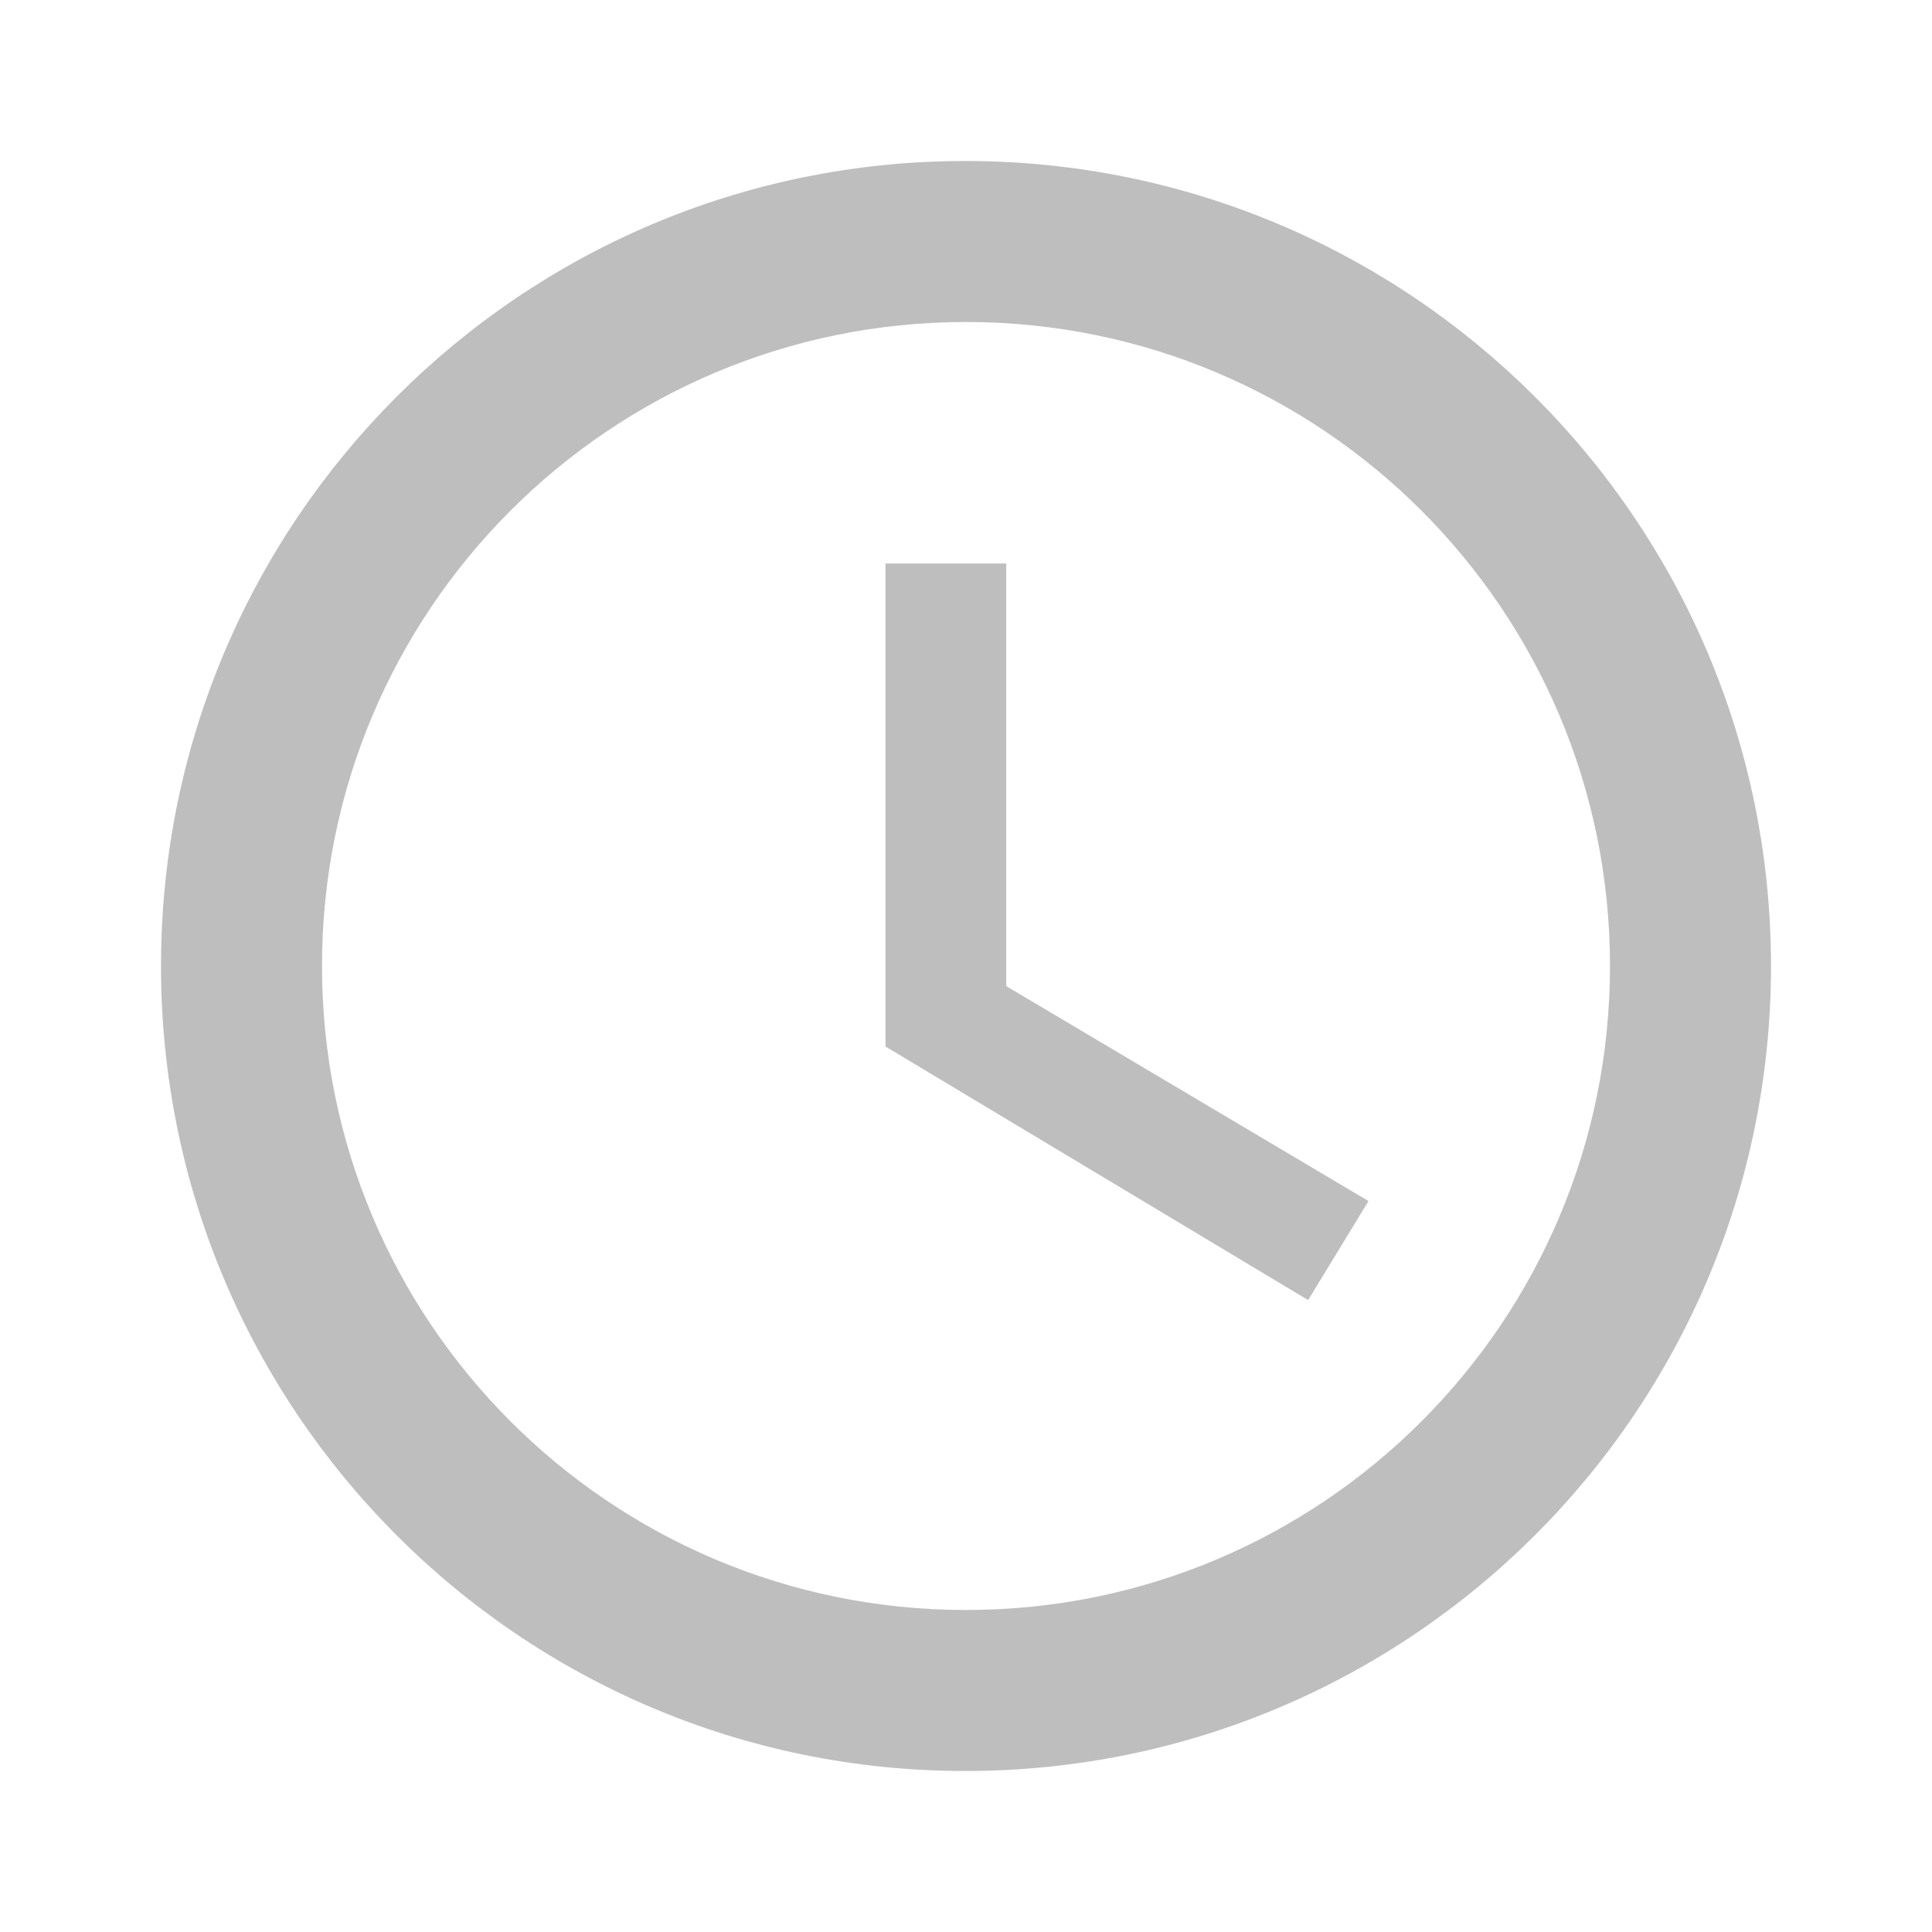
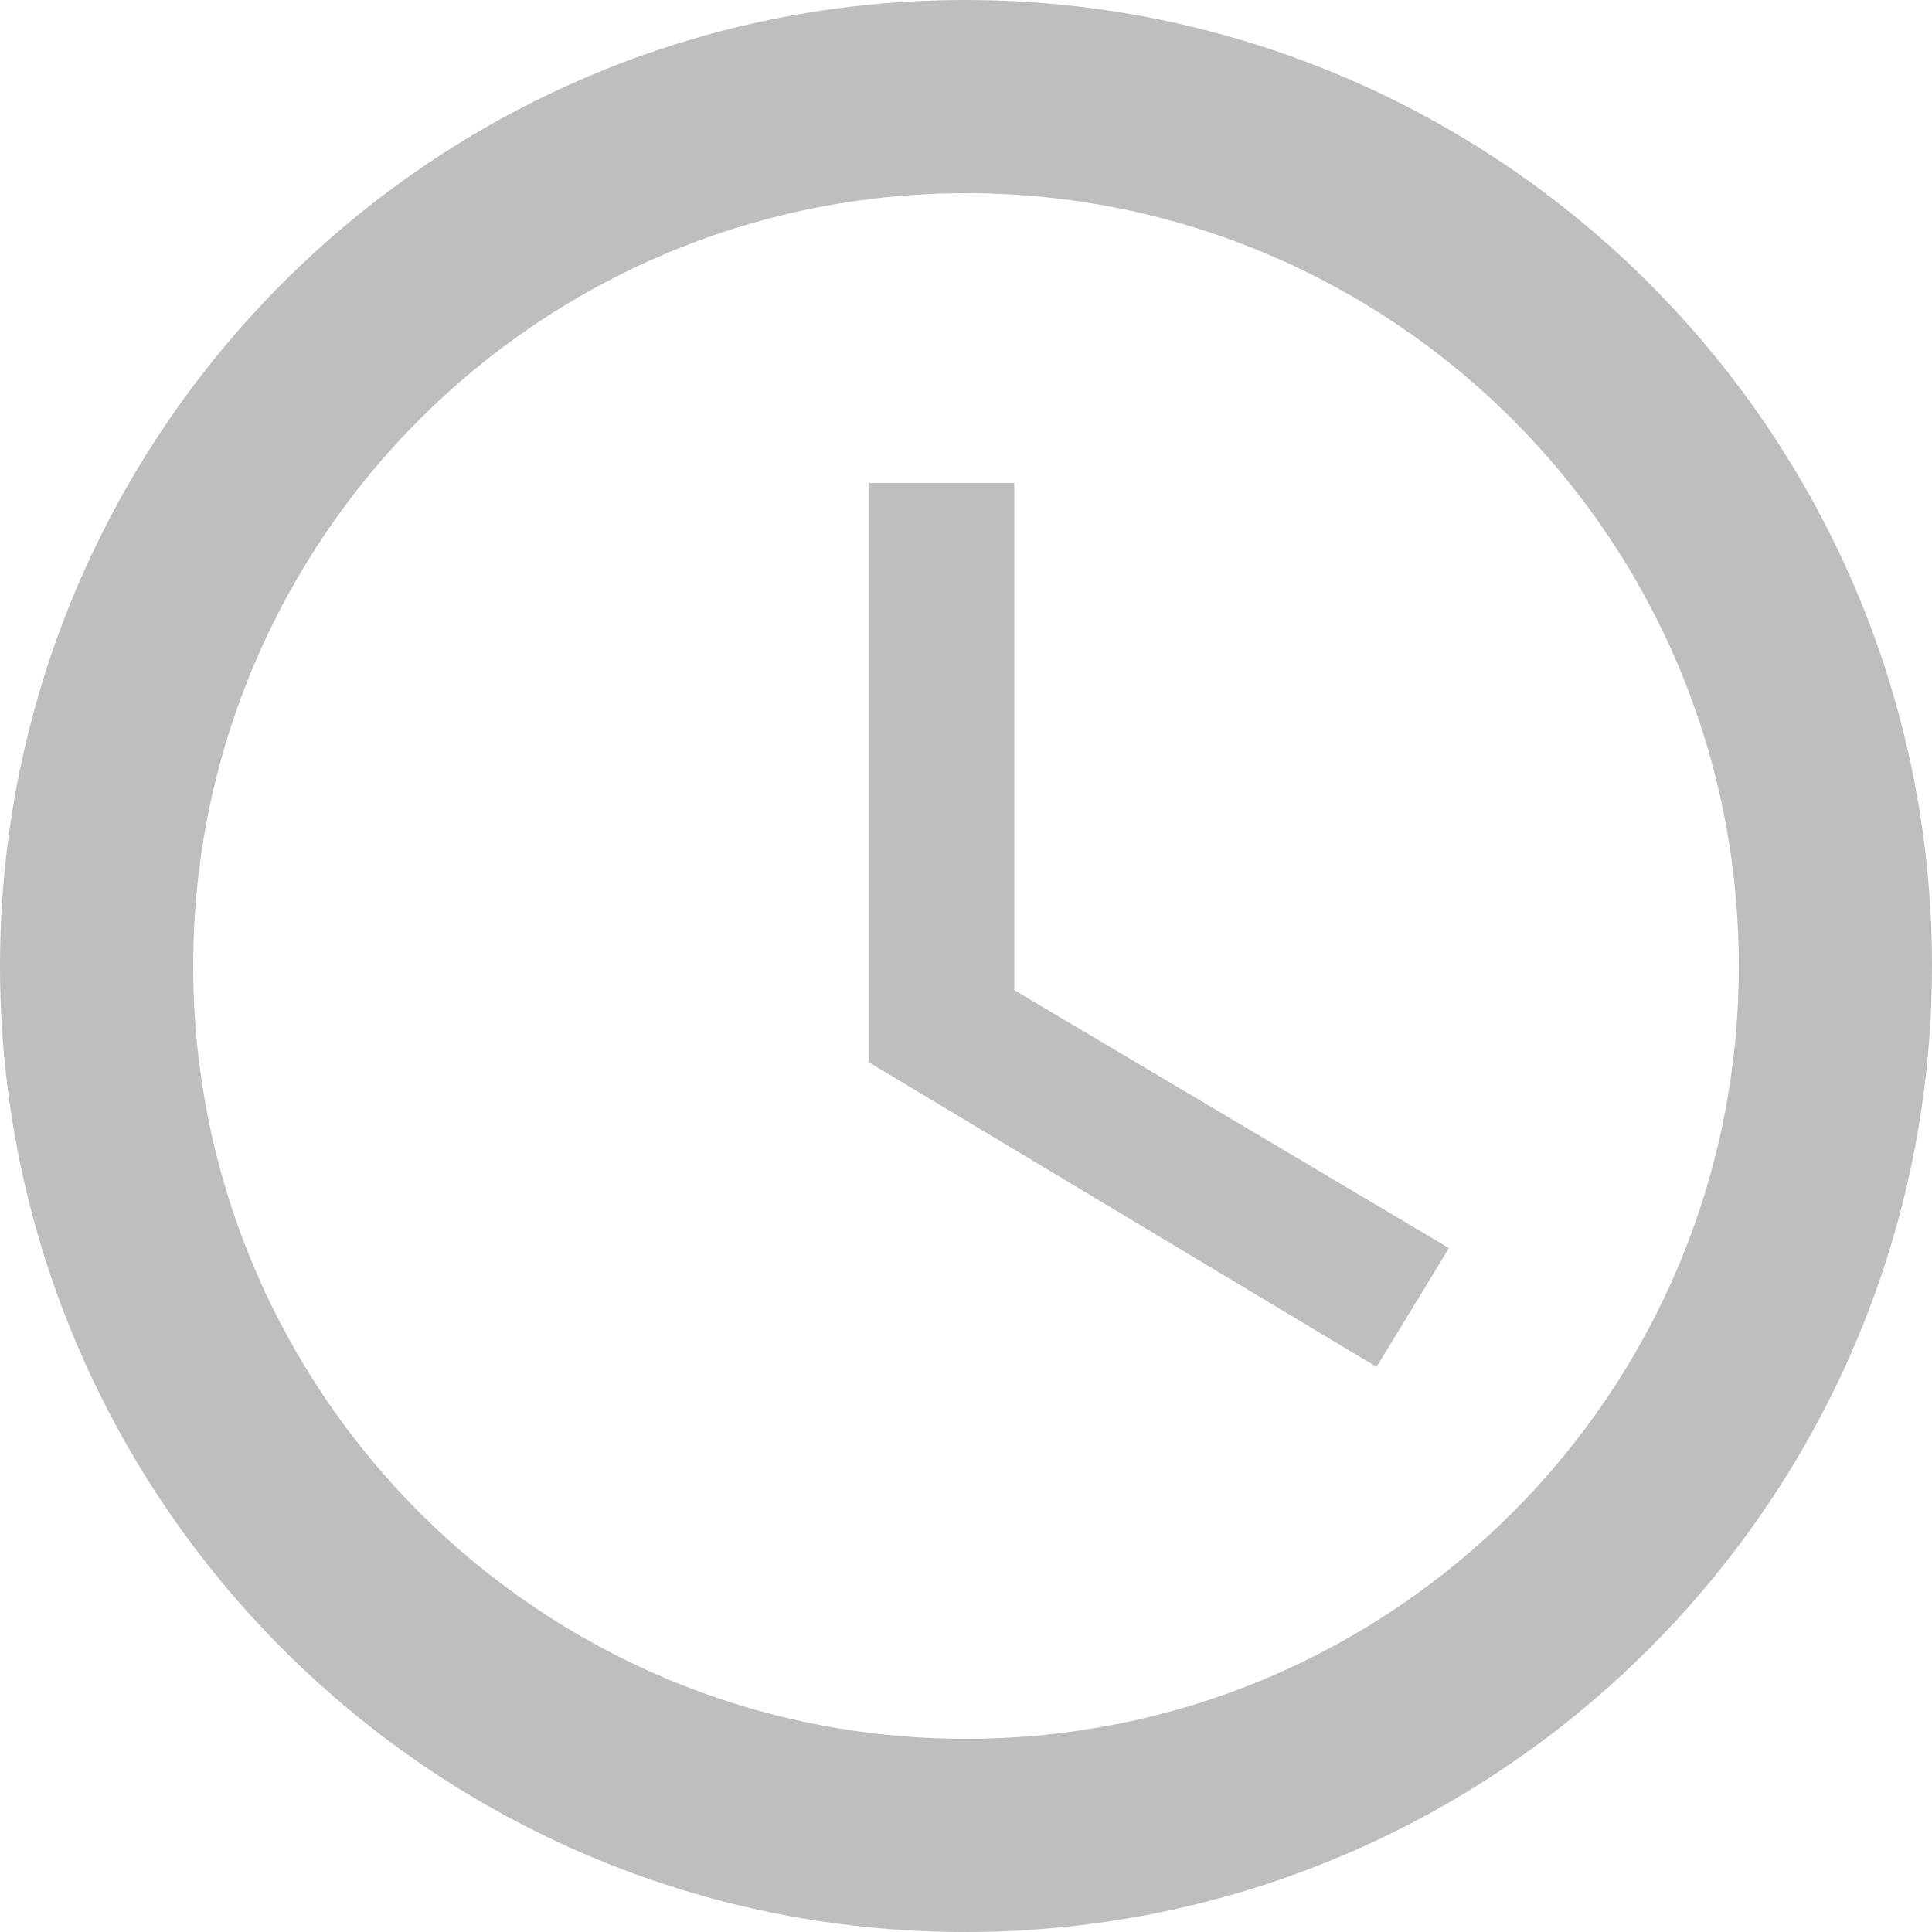
<svg xmlns="http://www.w3.org/2000/svg" width="24" height="24" viewBox="0 0 24 24" id="svg2" version="1.1">
  <defs id="defs8" />
-   <path style="fill:#bebebe;fill-opacity:1" d="M 11.99,2 C 6.47,2 2,6.48 2,12 2,17.52 6.47,22 11.99,22 17.52,22 22,17.52 22,12 22,6.48 17.52,2 11.99,2 Z M 12,20 C 7.58,20 4,16.42 4,12 4,7.58 7.58,4 12,4 c 4.42,0 8,3.58 8,8 0,4.42 -3.58,8 -8,8 z M 12.5,7 11,7 l 0,6 5.25,3.15 0.75,-1.23 -4.5,-2.67 z" id="path4" />
+   <path style="fill:#bebebe;fill-opacity:1" d="M 11.988,0 C 5.364,0 0,5.376 0,12 0,18.624 5.364,24 11.988,24 18.624,24 24,18.624 24,12 24,5.376 18.624,0 11.988,0 Z M 12,21.6 C 6.696,21.6 2.4,17.304 2.4,12 2.4,6.696 6.696,2.4 12,2.4 c 5.304,0 9.6,4.296 9.6,9.6 0,5.304 -4.296,9.6 -9.6,9.6 z M 12.6,6 l -1.8,0 0,7.2 6.3,3.78 L 18,15.504 12.6,12.3 Z" id="path4" />
</svg>
